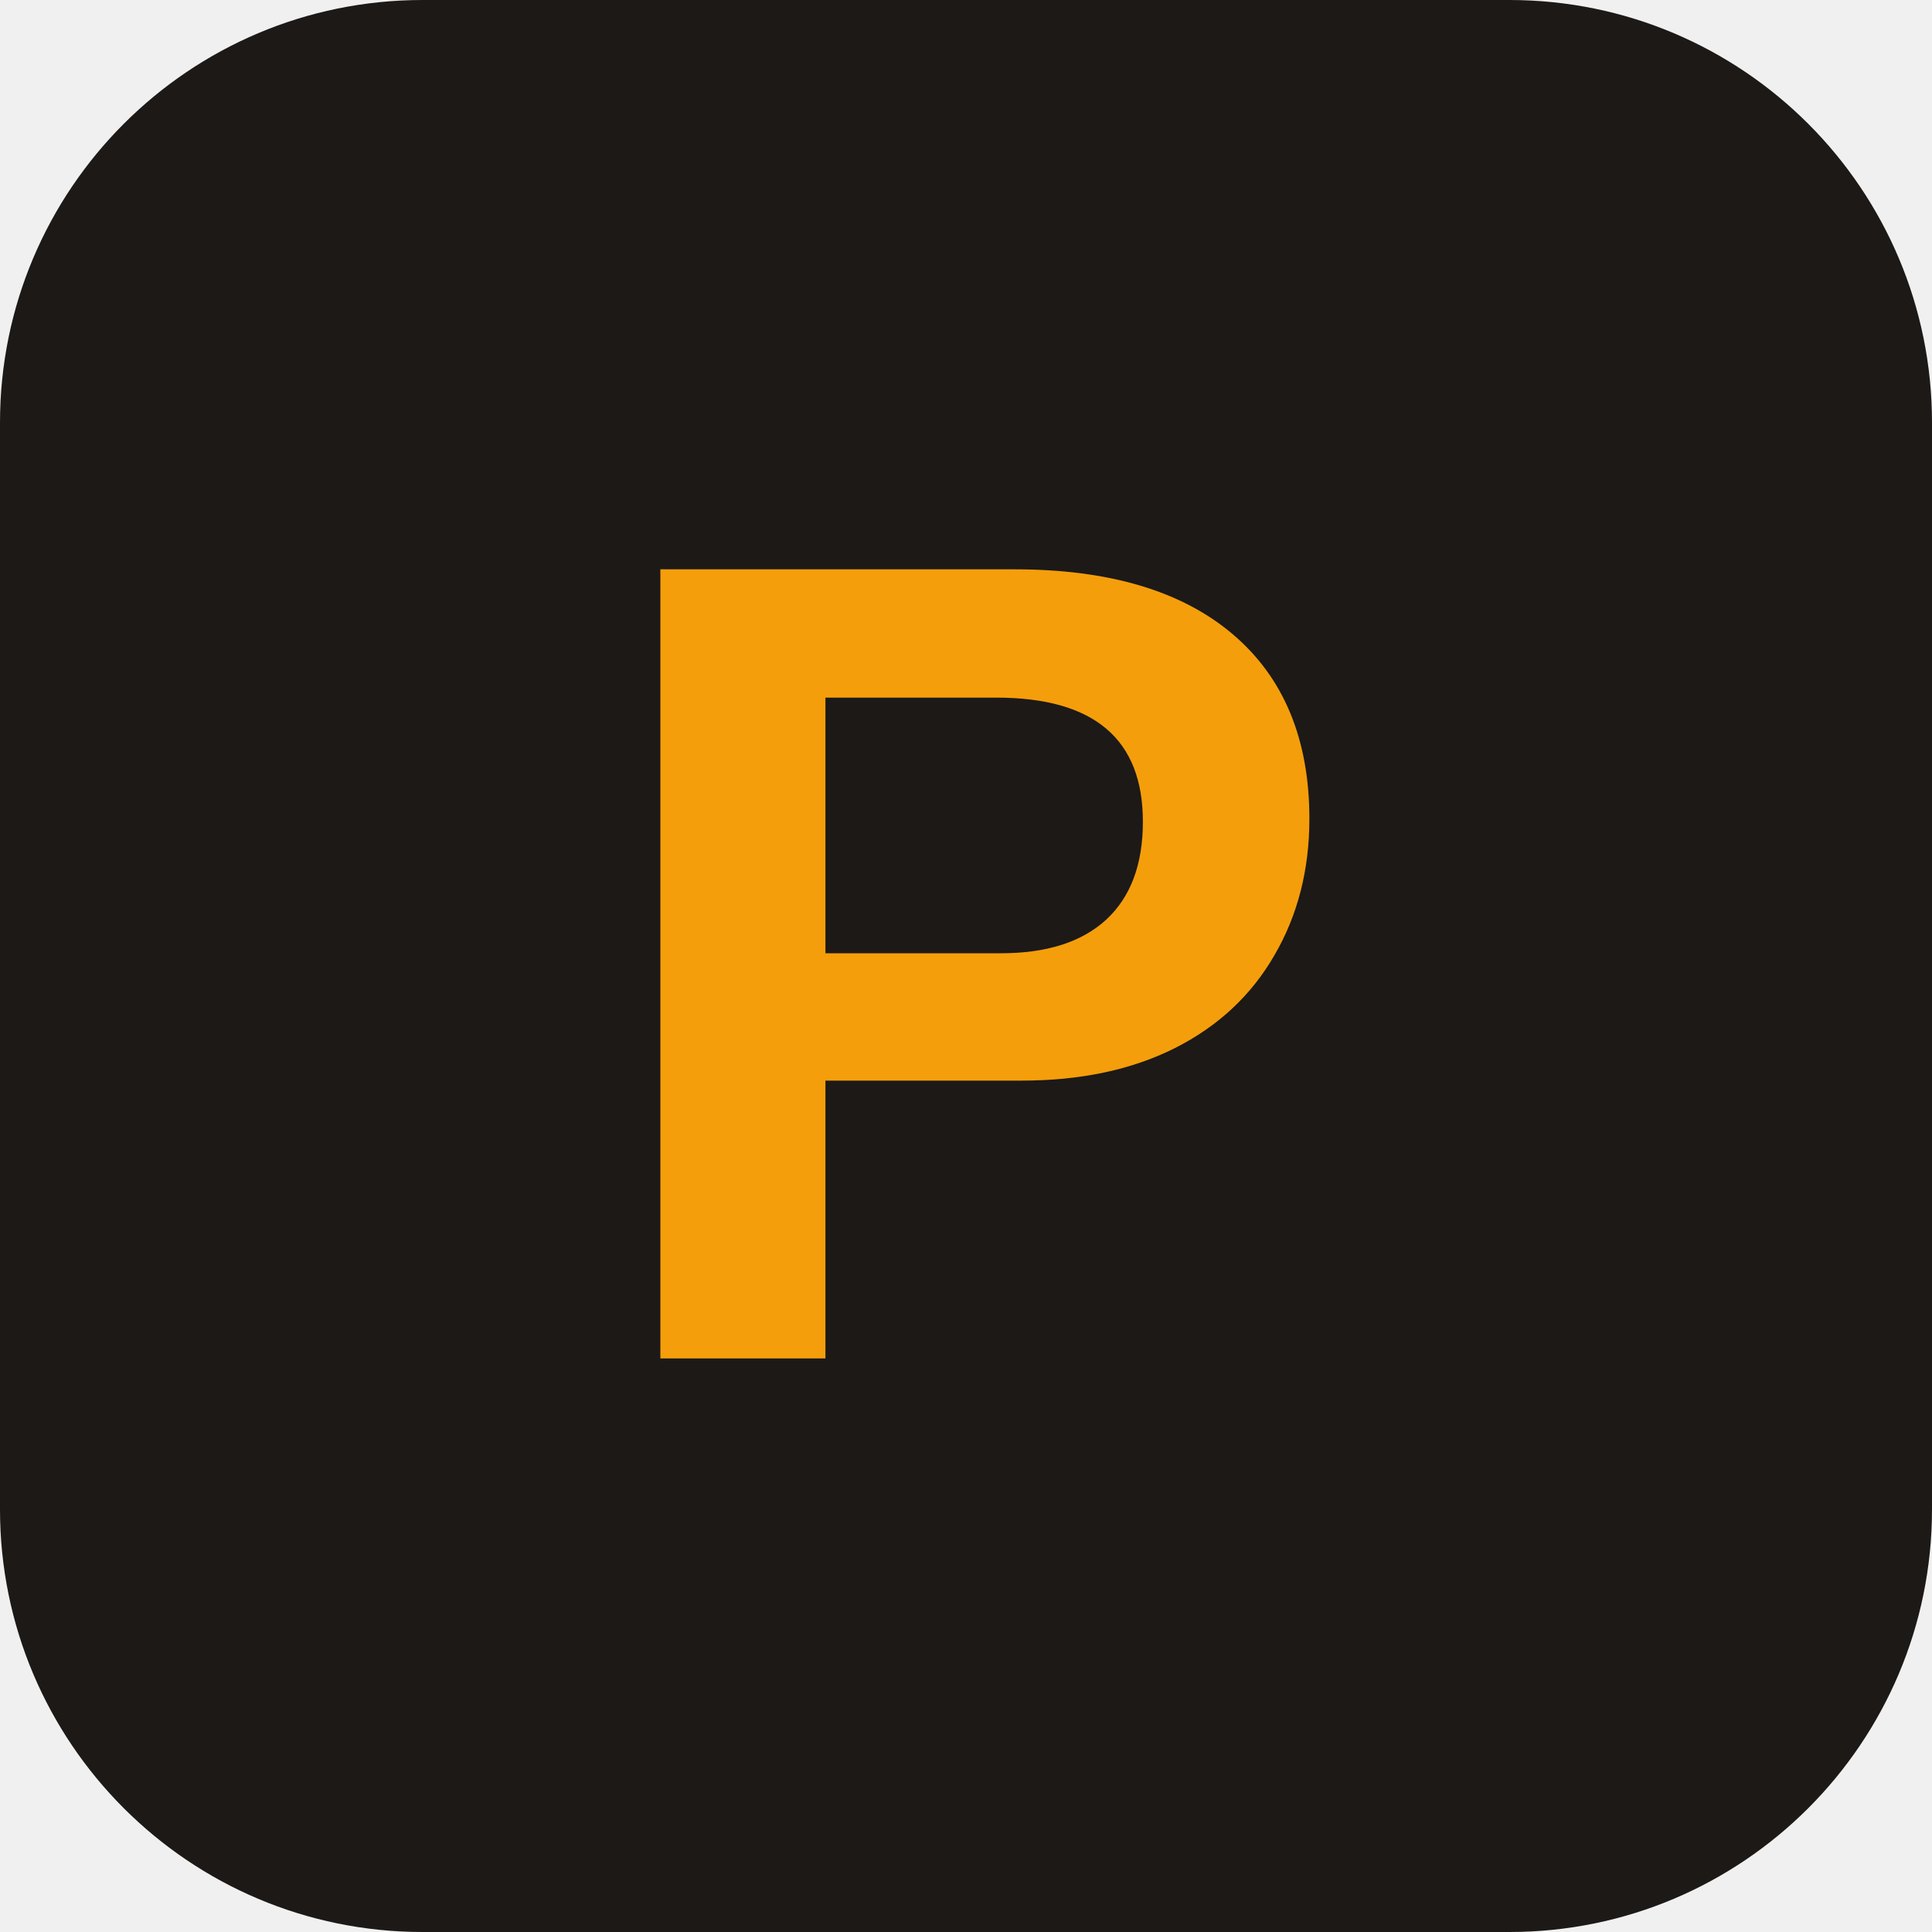
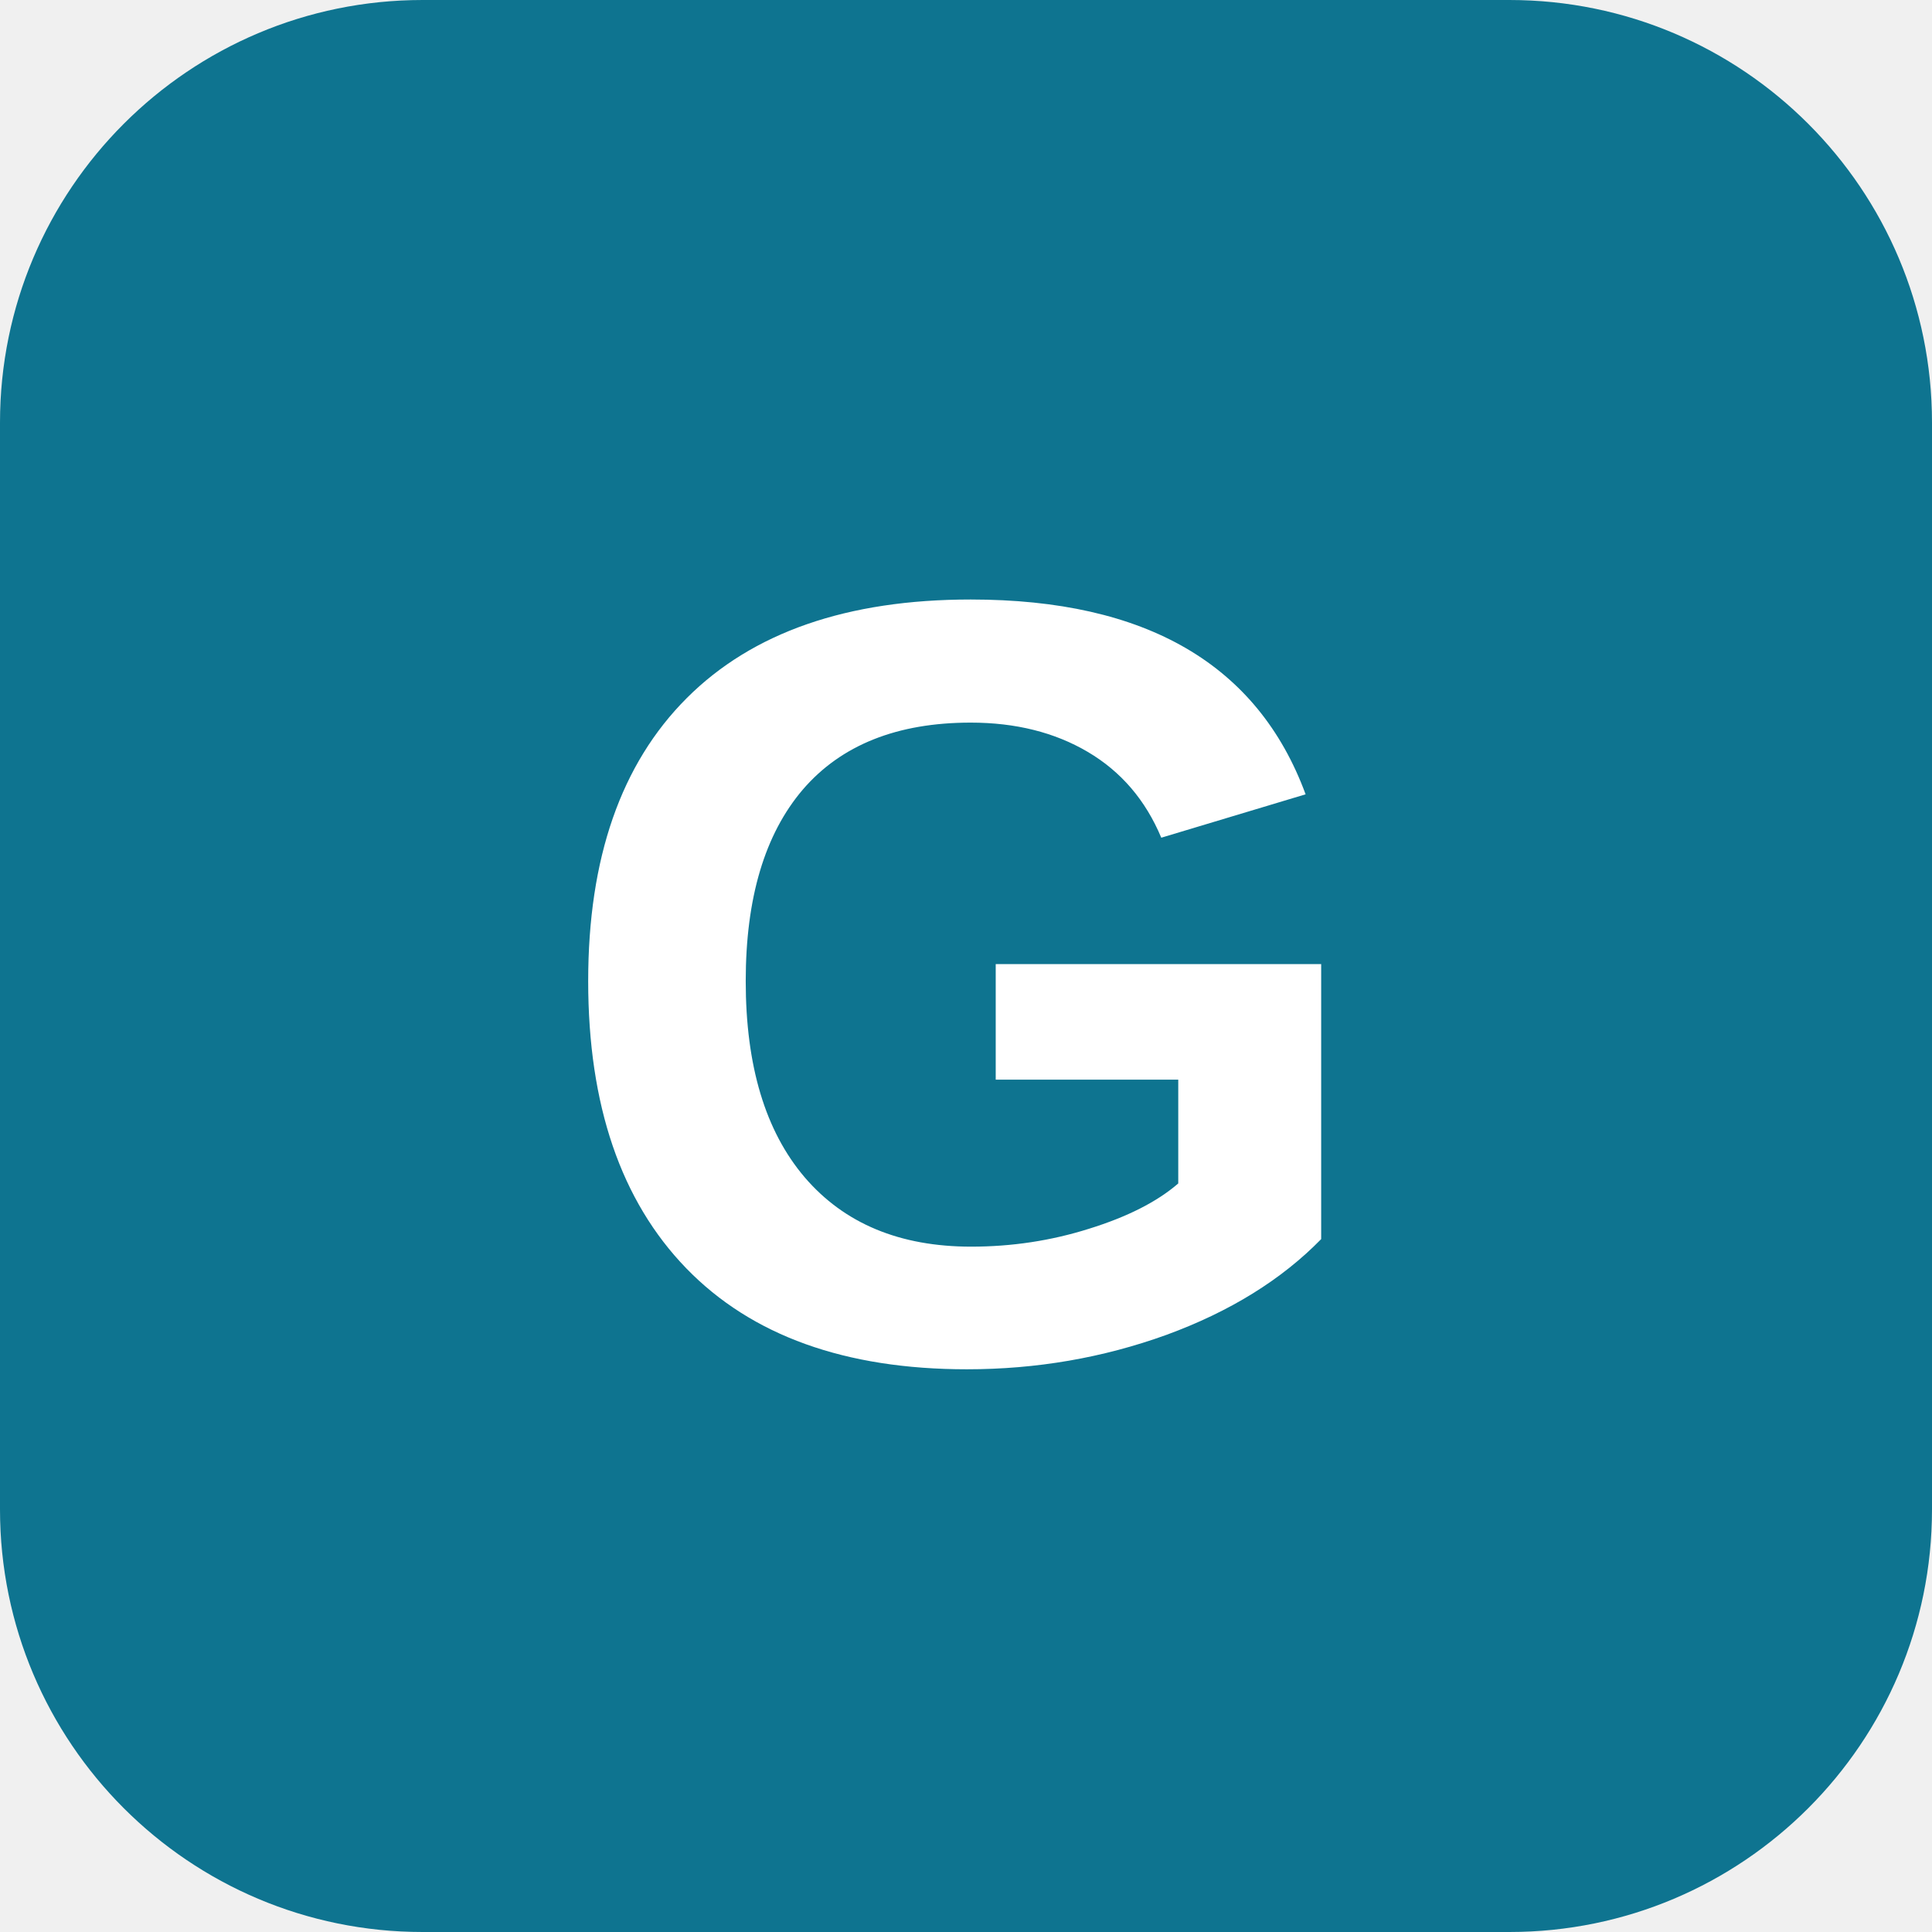
<svg xmlns="http://www.w3.org/2000/svg" viewBox="0 0 64 64">
-   <rect width="64" height="64" rx="14" fill="#1c1917" />
-   <text x="32" y="45" font-family="Arial,Helvetica,sans-serif" font-size="38" font-weight="900" text-anchor="middle" fill="#f59e0b">P</text>
+   <rect width="64" height="64" rx="14" fill="#0e7490" />
+   <text x="32" y="45" font-family="Arial,Helvetica,sans-serif" font-size="36" font-weight="900" text-anchor="middle" fill="#ffffff">G</text>
</svg>
